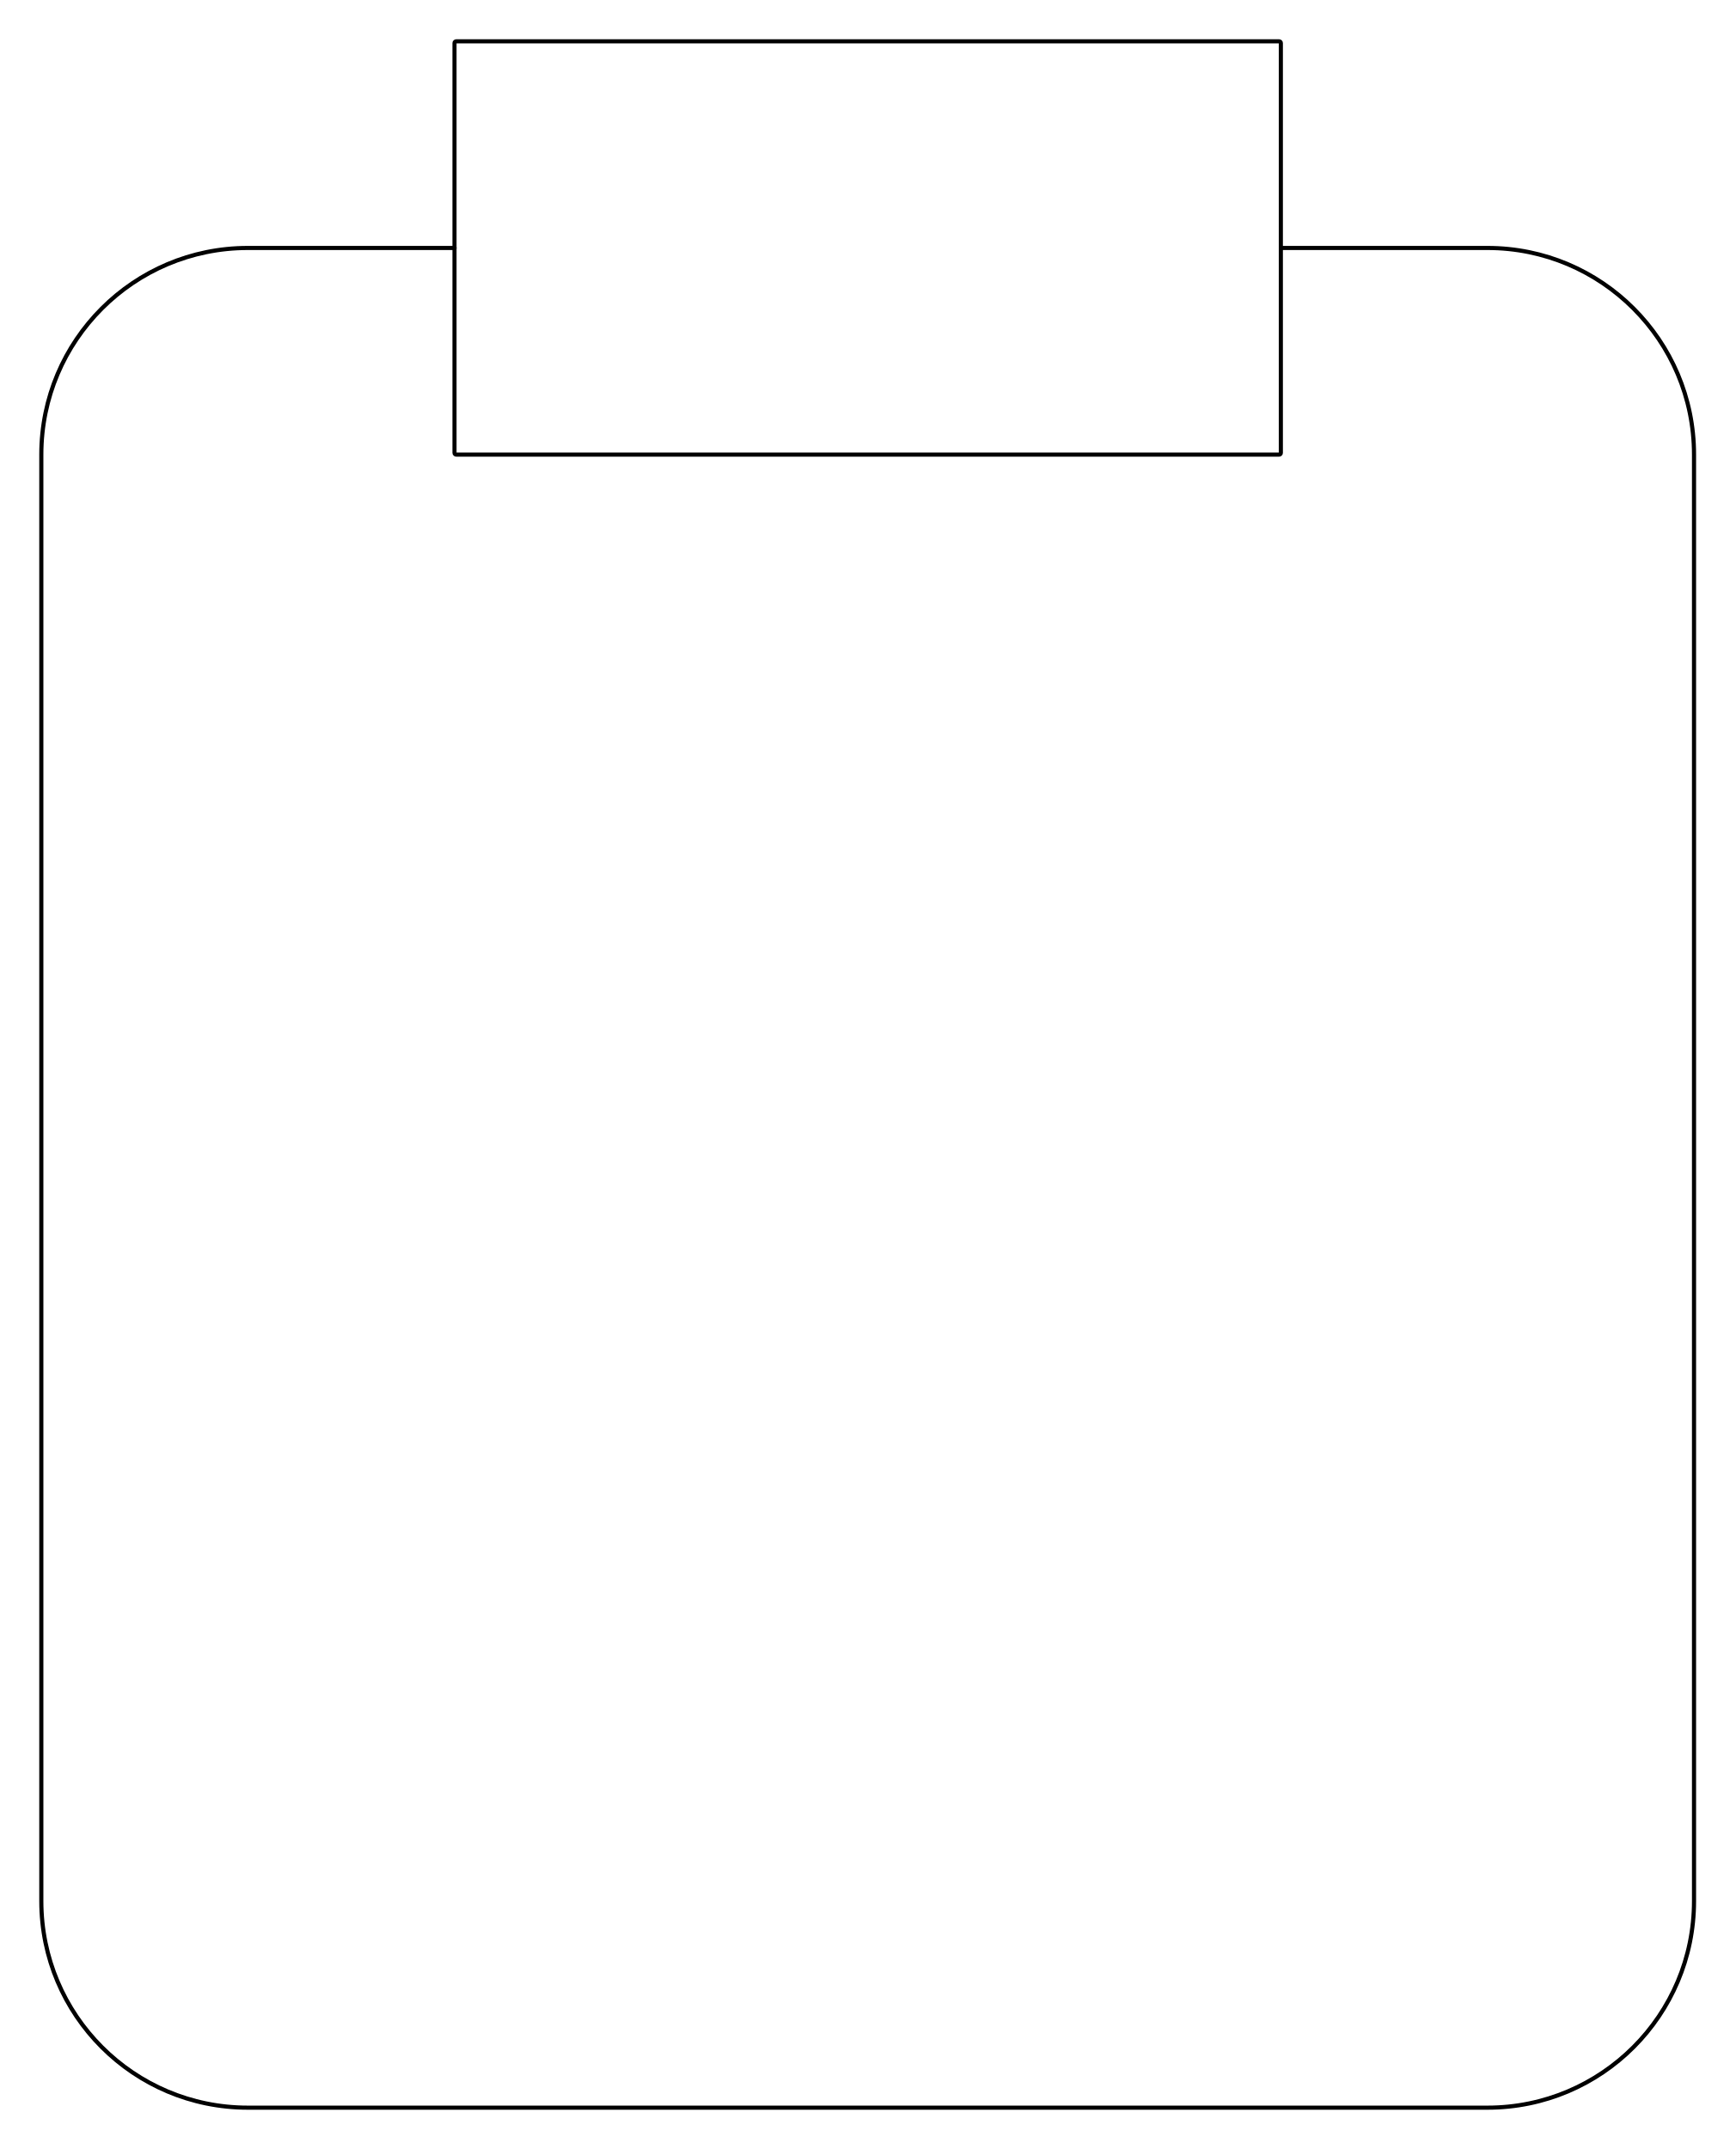
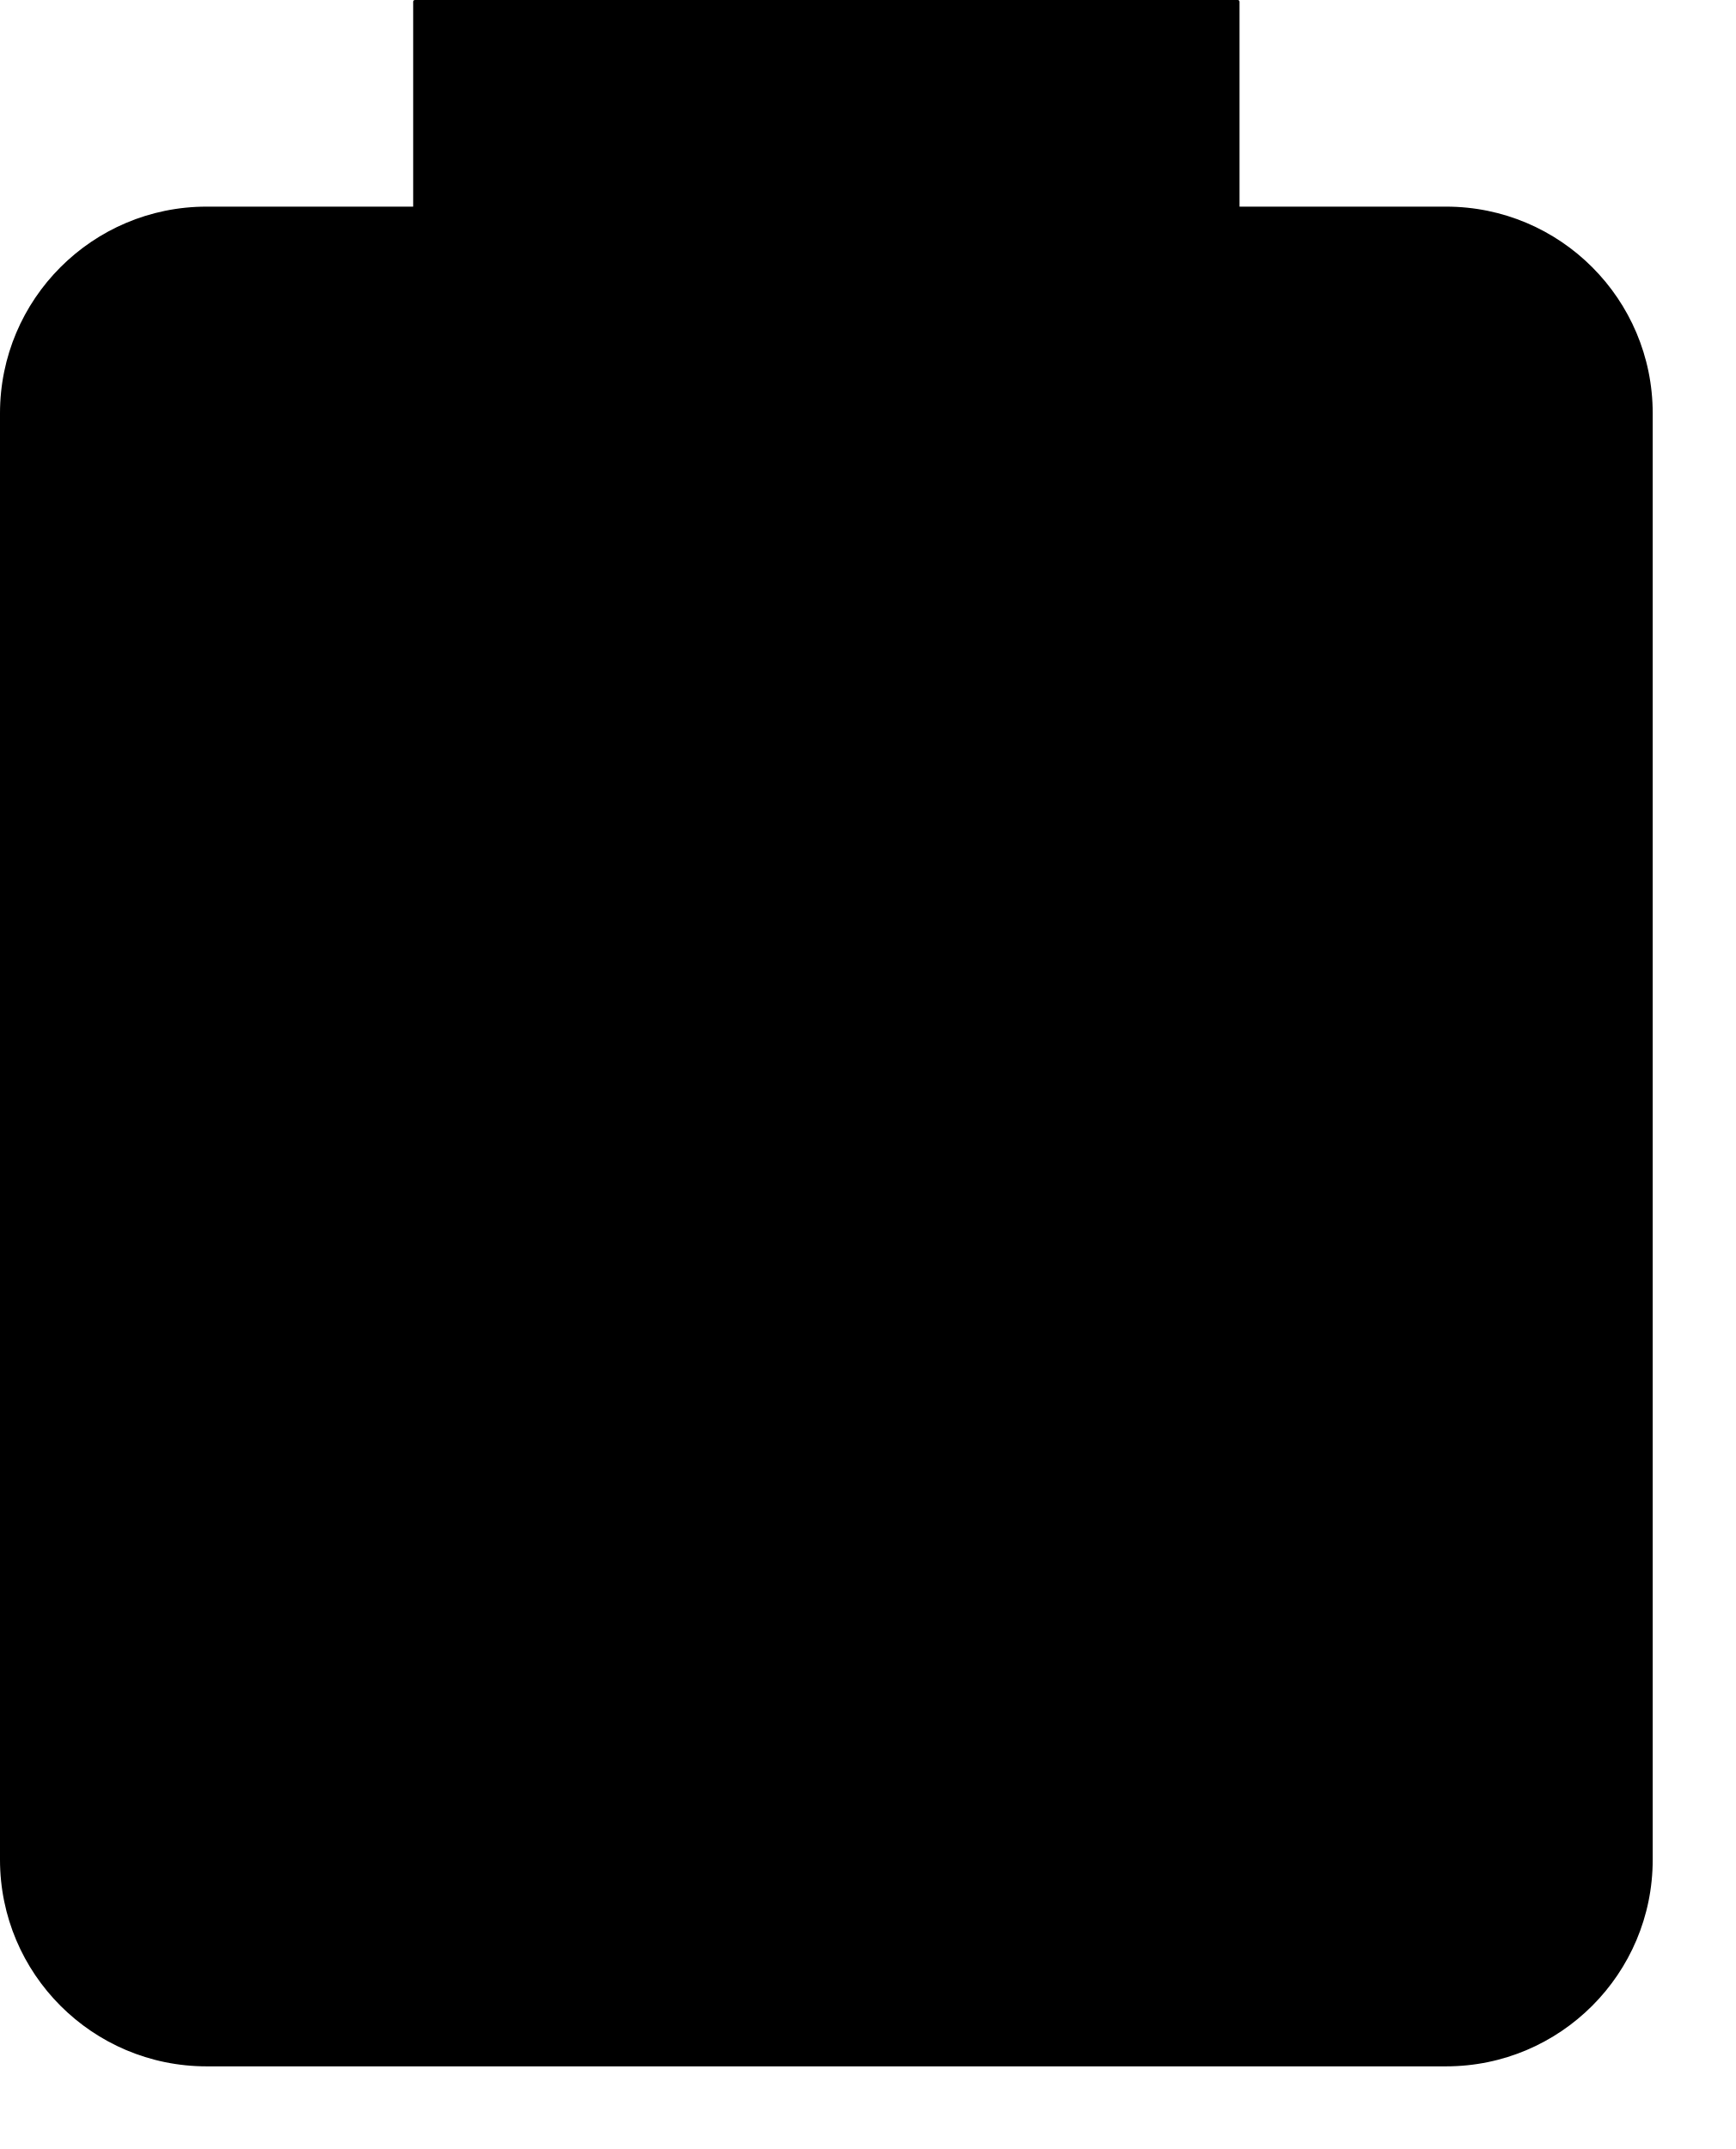
<svg xmlns="http://www.w3.org/2000/svg" width="42px" height="52px" viewBox="0 0 42 52" version="1.1">
-   <g id="jumpserver" stroke="none" stroke-width="1" fill="none" fill-rule="evenodd" stroke-linecap="round" stroke-linejoin="round">
-     <g id="copy" transform="translate(1, 1)" stroke="#000000" stroke-width="0.1">
-       <path d="M30,5 L35,5 C37.761,5 40,7.239 40,10 L40,45 C40,47.761 37.761,50 35,50 L5,50 C2.239,50 0,47.761 0,45 L0,10 C0,7.239 2.239,5 5,5 L10,5" id="路径" />
-       <rect id="矩形" x="10" y="0" width="20" height="10" rx="0.042" />
-     </g>
-   </g>
+   <path d="M30,5 L35,5 C37.761,5 40,7.239 40,10 L40,45 C40,47.761 37.761,50 35,50 L5,50 C2.239,50 0,47.761 0,45 L0,10 C0,7.239 2.239,5 5,5 L10,5" id="路径" />
+   <rect id="矩形" x="10" y="0" width="20" height="10" rx="0.042" />
</svg>
